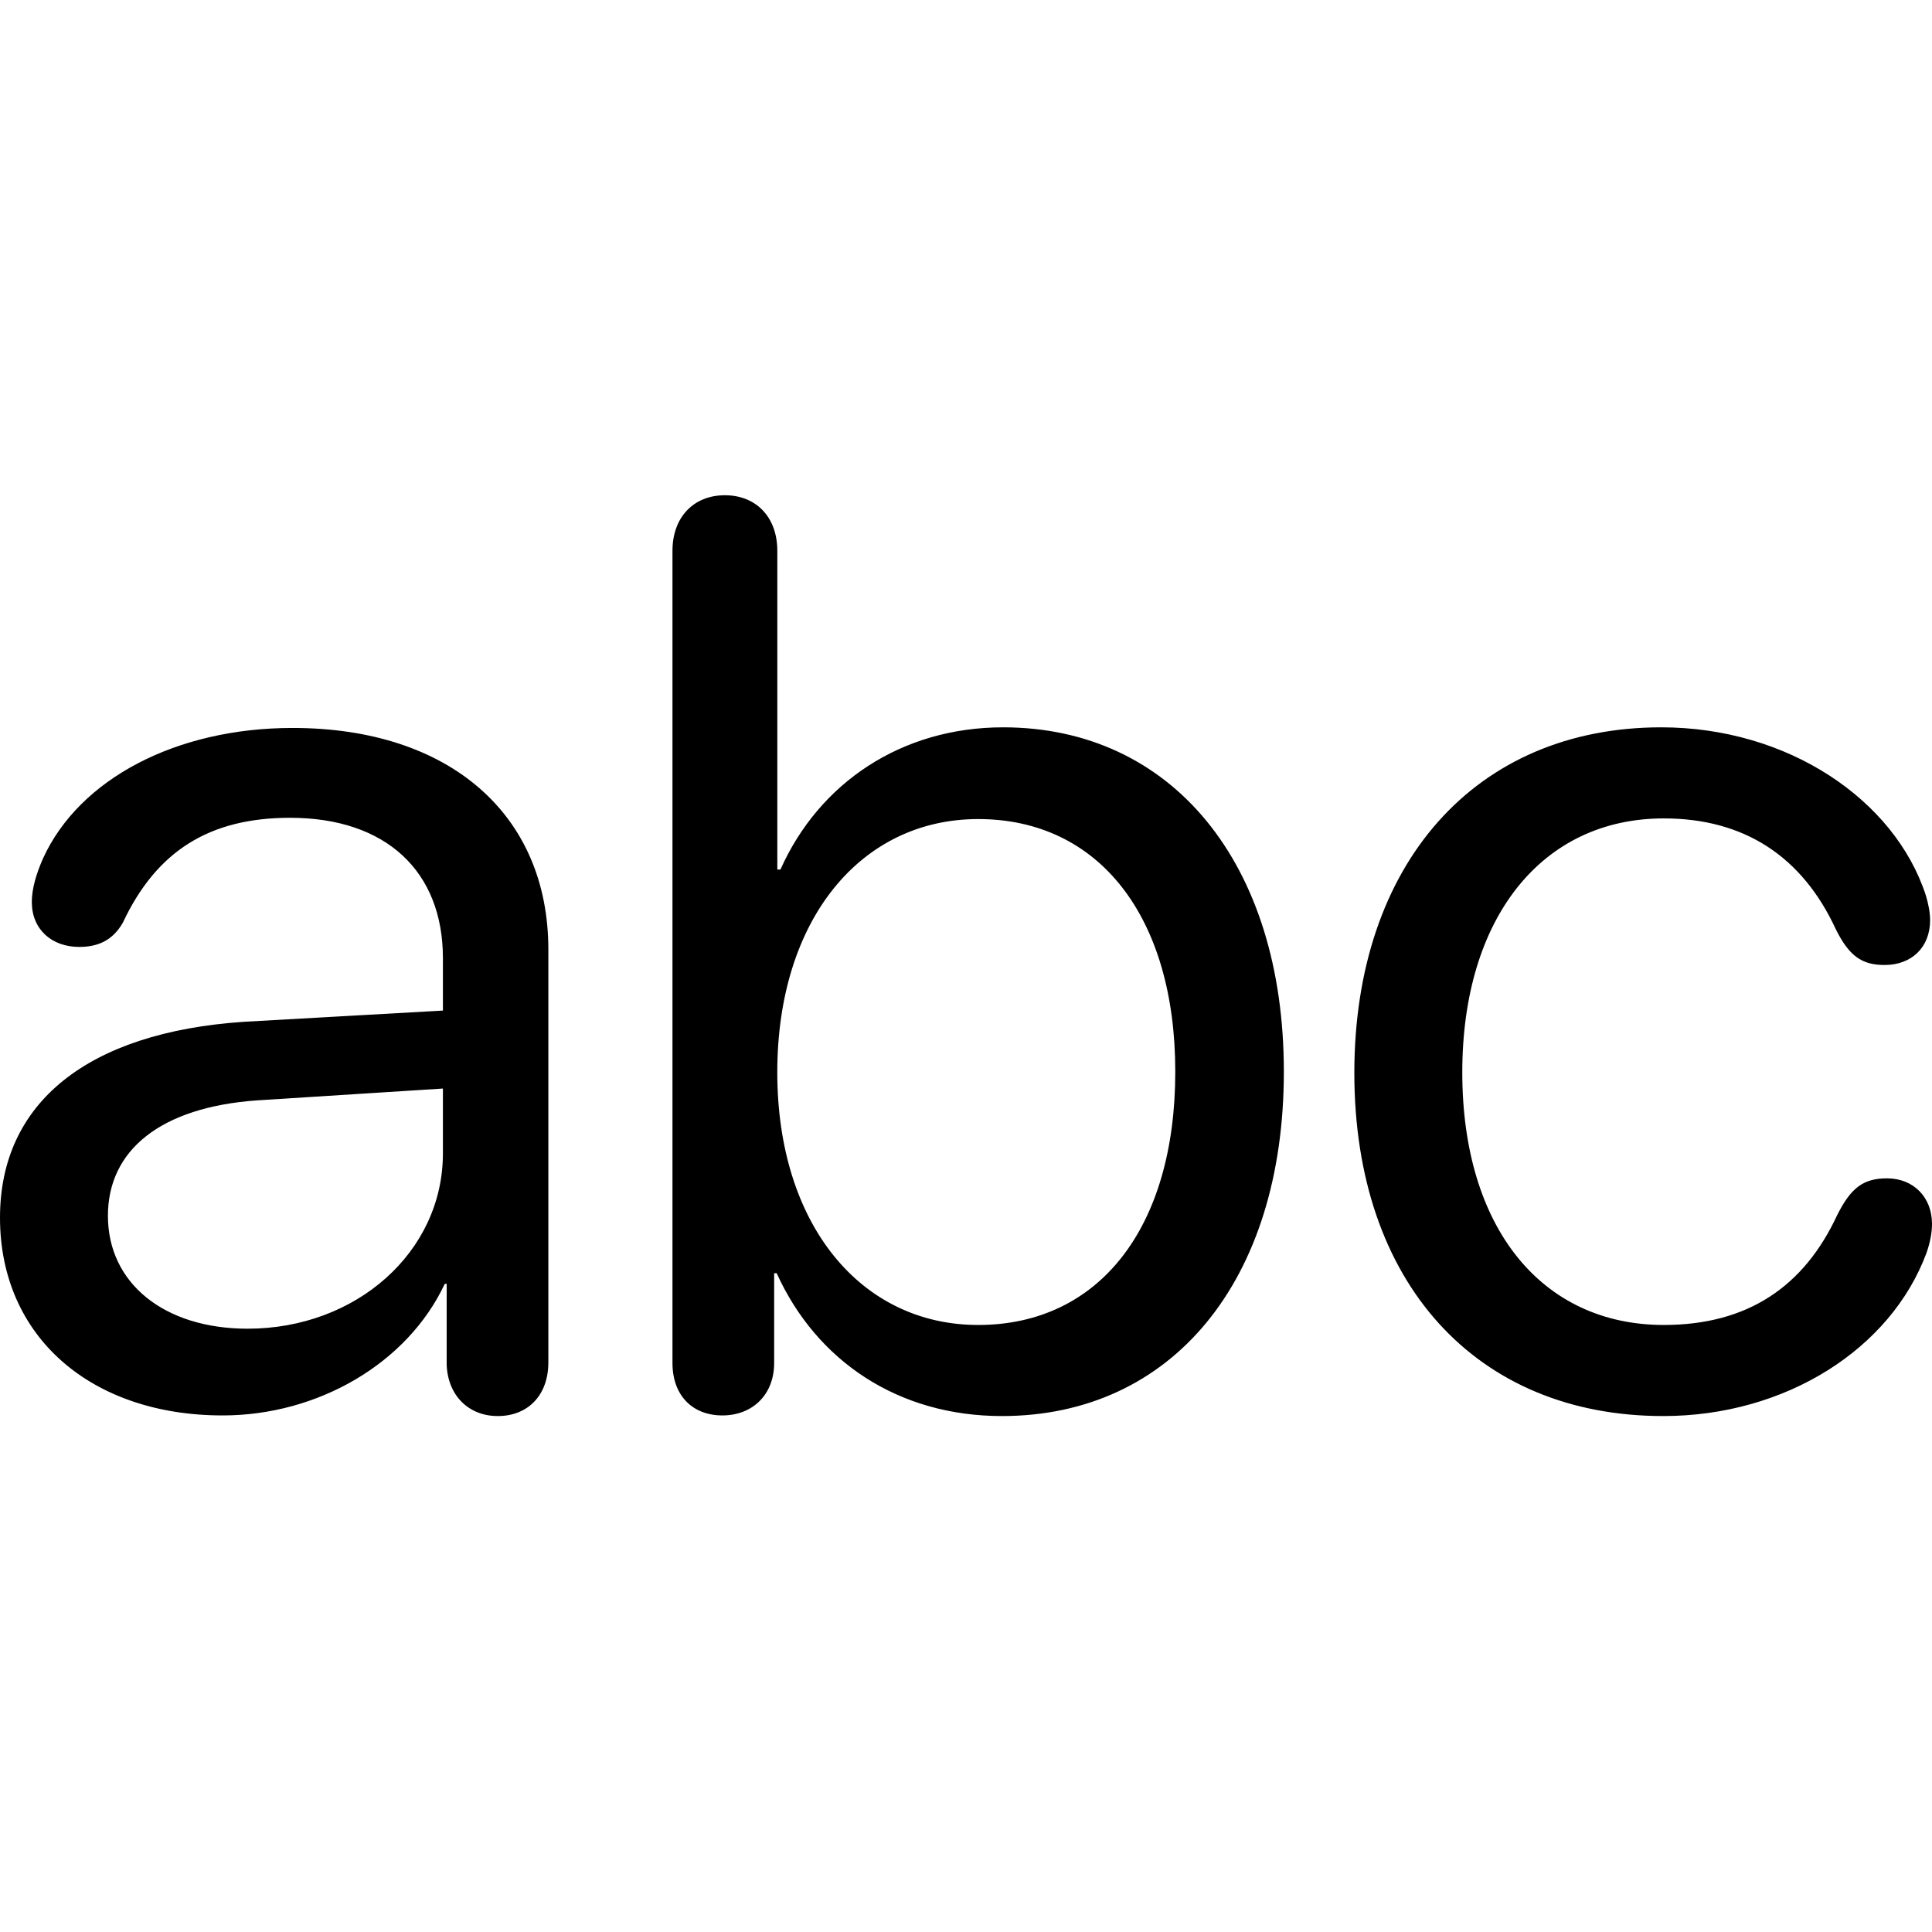
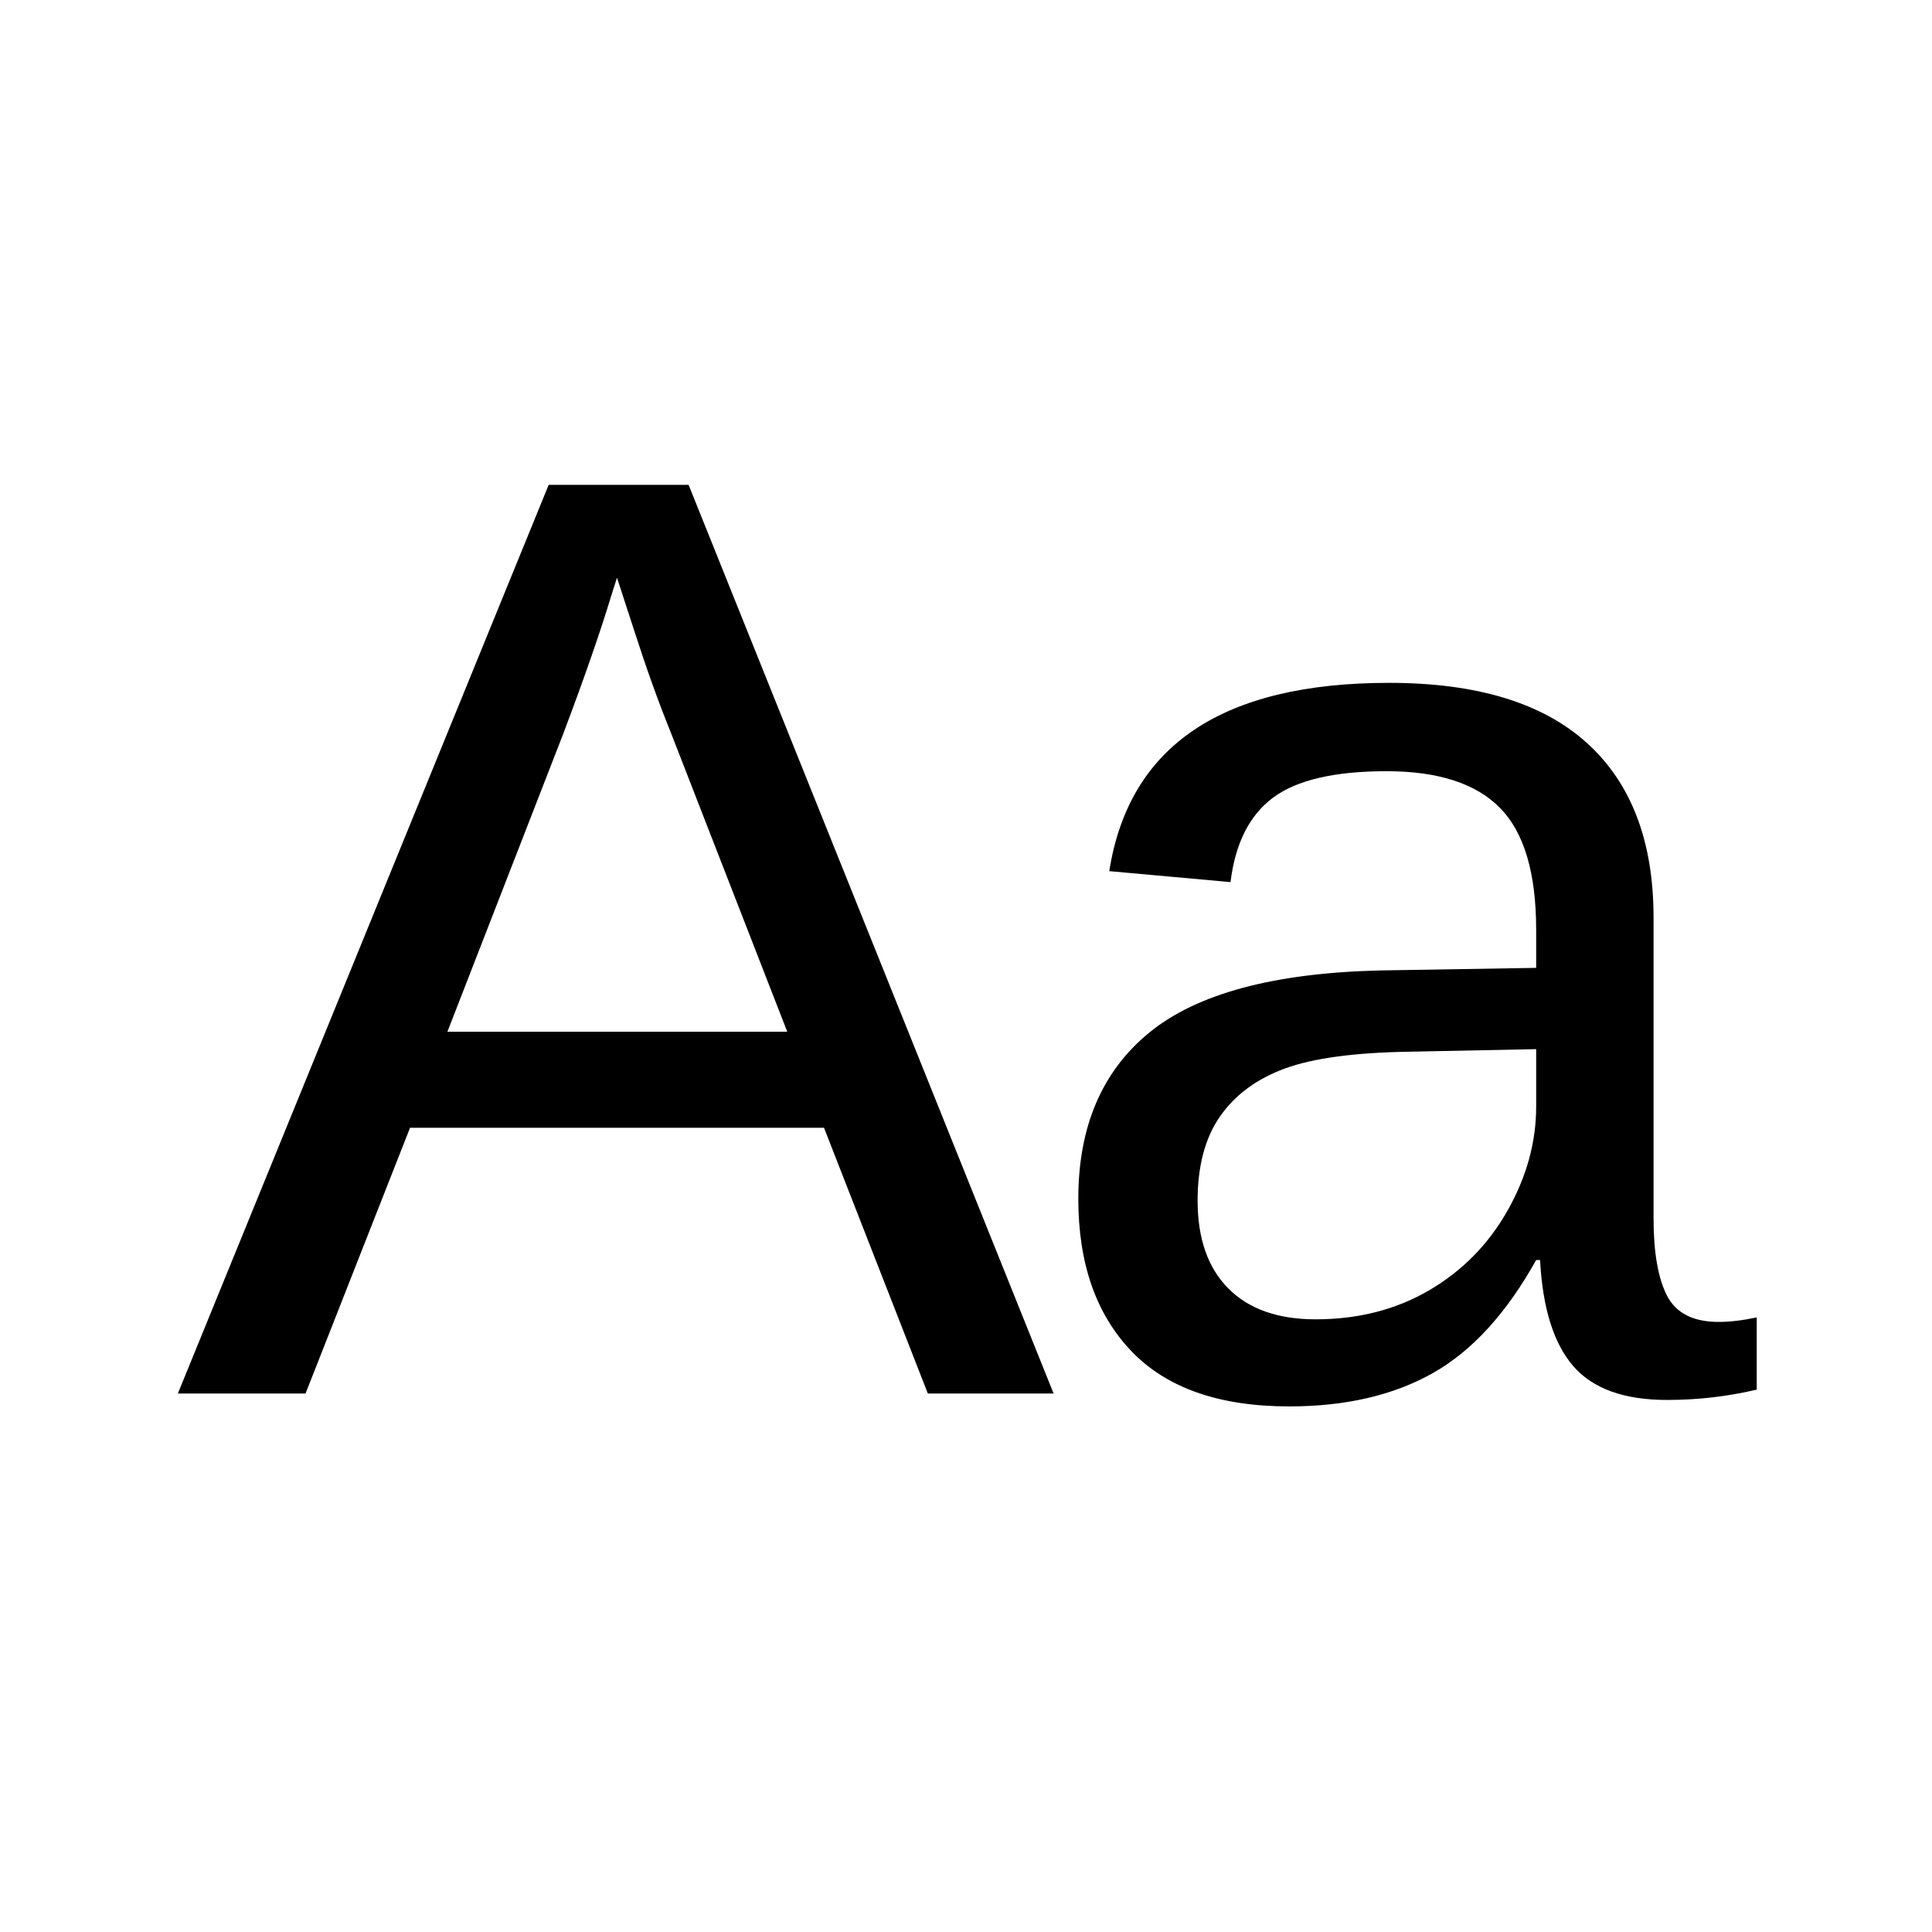
- <svg xmlns="http://www.w3.org/2000/svg" t="1717652239881" class="icon" viewBox="0 0 1024 1024" version="1.1" p-id="5171">
-   <path fill="currentColor" d="M382.885 750.208c15.872 0 27.429-10.917 27.429-27.776v-47.616h1.335c21.157 46.629 64.475 75.721 119.369 75.721 90.258 0 149.449-71.753 149.449-182.51 0-110.775-59.52-182.528-148.791-182.528-53.906 0-97.536 29.44-118.034 75.392h-1.646v-168.96c0-17.847-11.264-29.44-27.794-29.44s-27.776 11.593-27.776 29.44v430.501c0 17.189 10.587 27.776 26.459 27.776z m498.615 0.329c65.134 0 120.686-35.712 139.52-86.309 1.993-5.614 2.981-10.898 2.981-15.543 0-14.208-9.911-24.137-23.808-24.137-12.562 0-19.182 4.974-26.459 19.511-17.518 37.705-47.269 58.203-91.904 58.203-64.475 0-106.789-51.255-106.789-133.906 0-82.011 42.313-134.583 106.789-134.583 42.642 0 73.399 20.169 91.246 58.862 6.949 13.897 13.568 18.834 25.783 18.834 14.226 0 24.137-9.253 24.137-23.79 0-3.968-0.969-8.923-2.304-13.239-16.53-50.578-73.07-88.942-140.197-88.942-98.523 0-162.67 72.411-162.67 183.186 0 111.415 64.805 181.851 163.657 181.851z m-763.465-0.329c50.267 0 97.865-27.429 117.705-69.76h1.006v42.971c0.658 16.201 11.575 27.118 27.099 27.118 15.872 0 26.789-10.917 26.789-28.434V503.223c0-71.424-52.242-117.394-135.57-117.394-61.806 0-113.079 27.118-132.242 69.12-3.657 8.265-5.961 16.201-5.961 23.131 0 14.555 10.587 23.808 25.125 23.808 10.24 0 17.865-3.639 23.15-12.891 17.865-38.034 45.97-55.552 88.613-55.552 50.926 0 81.006 28.434 81.006 74.405v27.776l-105.472 5.943C46.281 547.182 0 584.539 0 645.394c0 63.141 48.274 104.814 118.034 104.814z m400.421-47.945c-62.171 0-106.478-53.23-106.478-133.906 0-81.006 44.306-134.235 106.478-134.235 64.128 0 104.466 51.895 104.466 133.906 0 82.651-40.338 134.235-104.466 134.235z m-387.2 1.975c-44.288 0-74.057-24.137-74.057-59.831 0-34.725 27.794-57.545 79.031-61.184l98.523-6.272v34.377c0 52.242-45.952 92.91-103.497 92.91z" p-id="5172" />
+ <svg xmlns="http://www.w3.org/2000/svg" viewBox="0 0 1024 1024" fill="none">
+   <text x="512" y="540" fill="currentColor" font-size="700" font-family="Arial, Helvetica, sans-serif" font-weight="500" text-anchor="middle" dominant-baseline="middle" letter-spacing="-18">Aa</text>
</svg>
